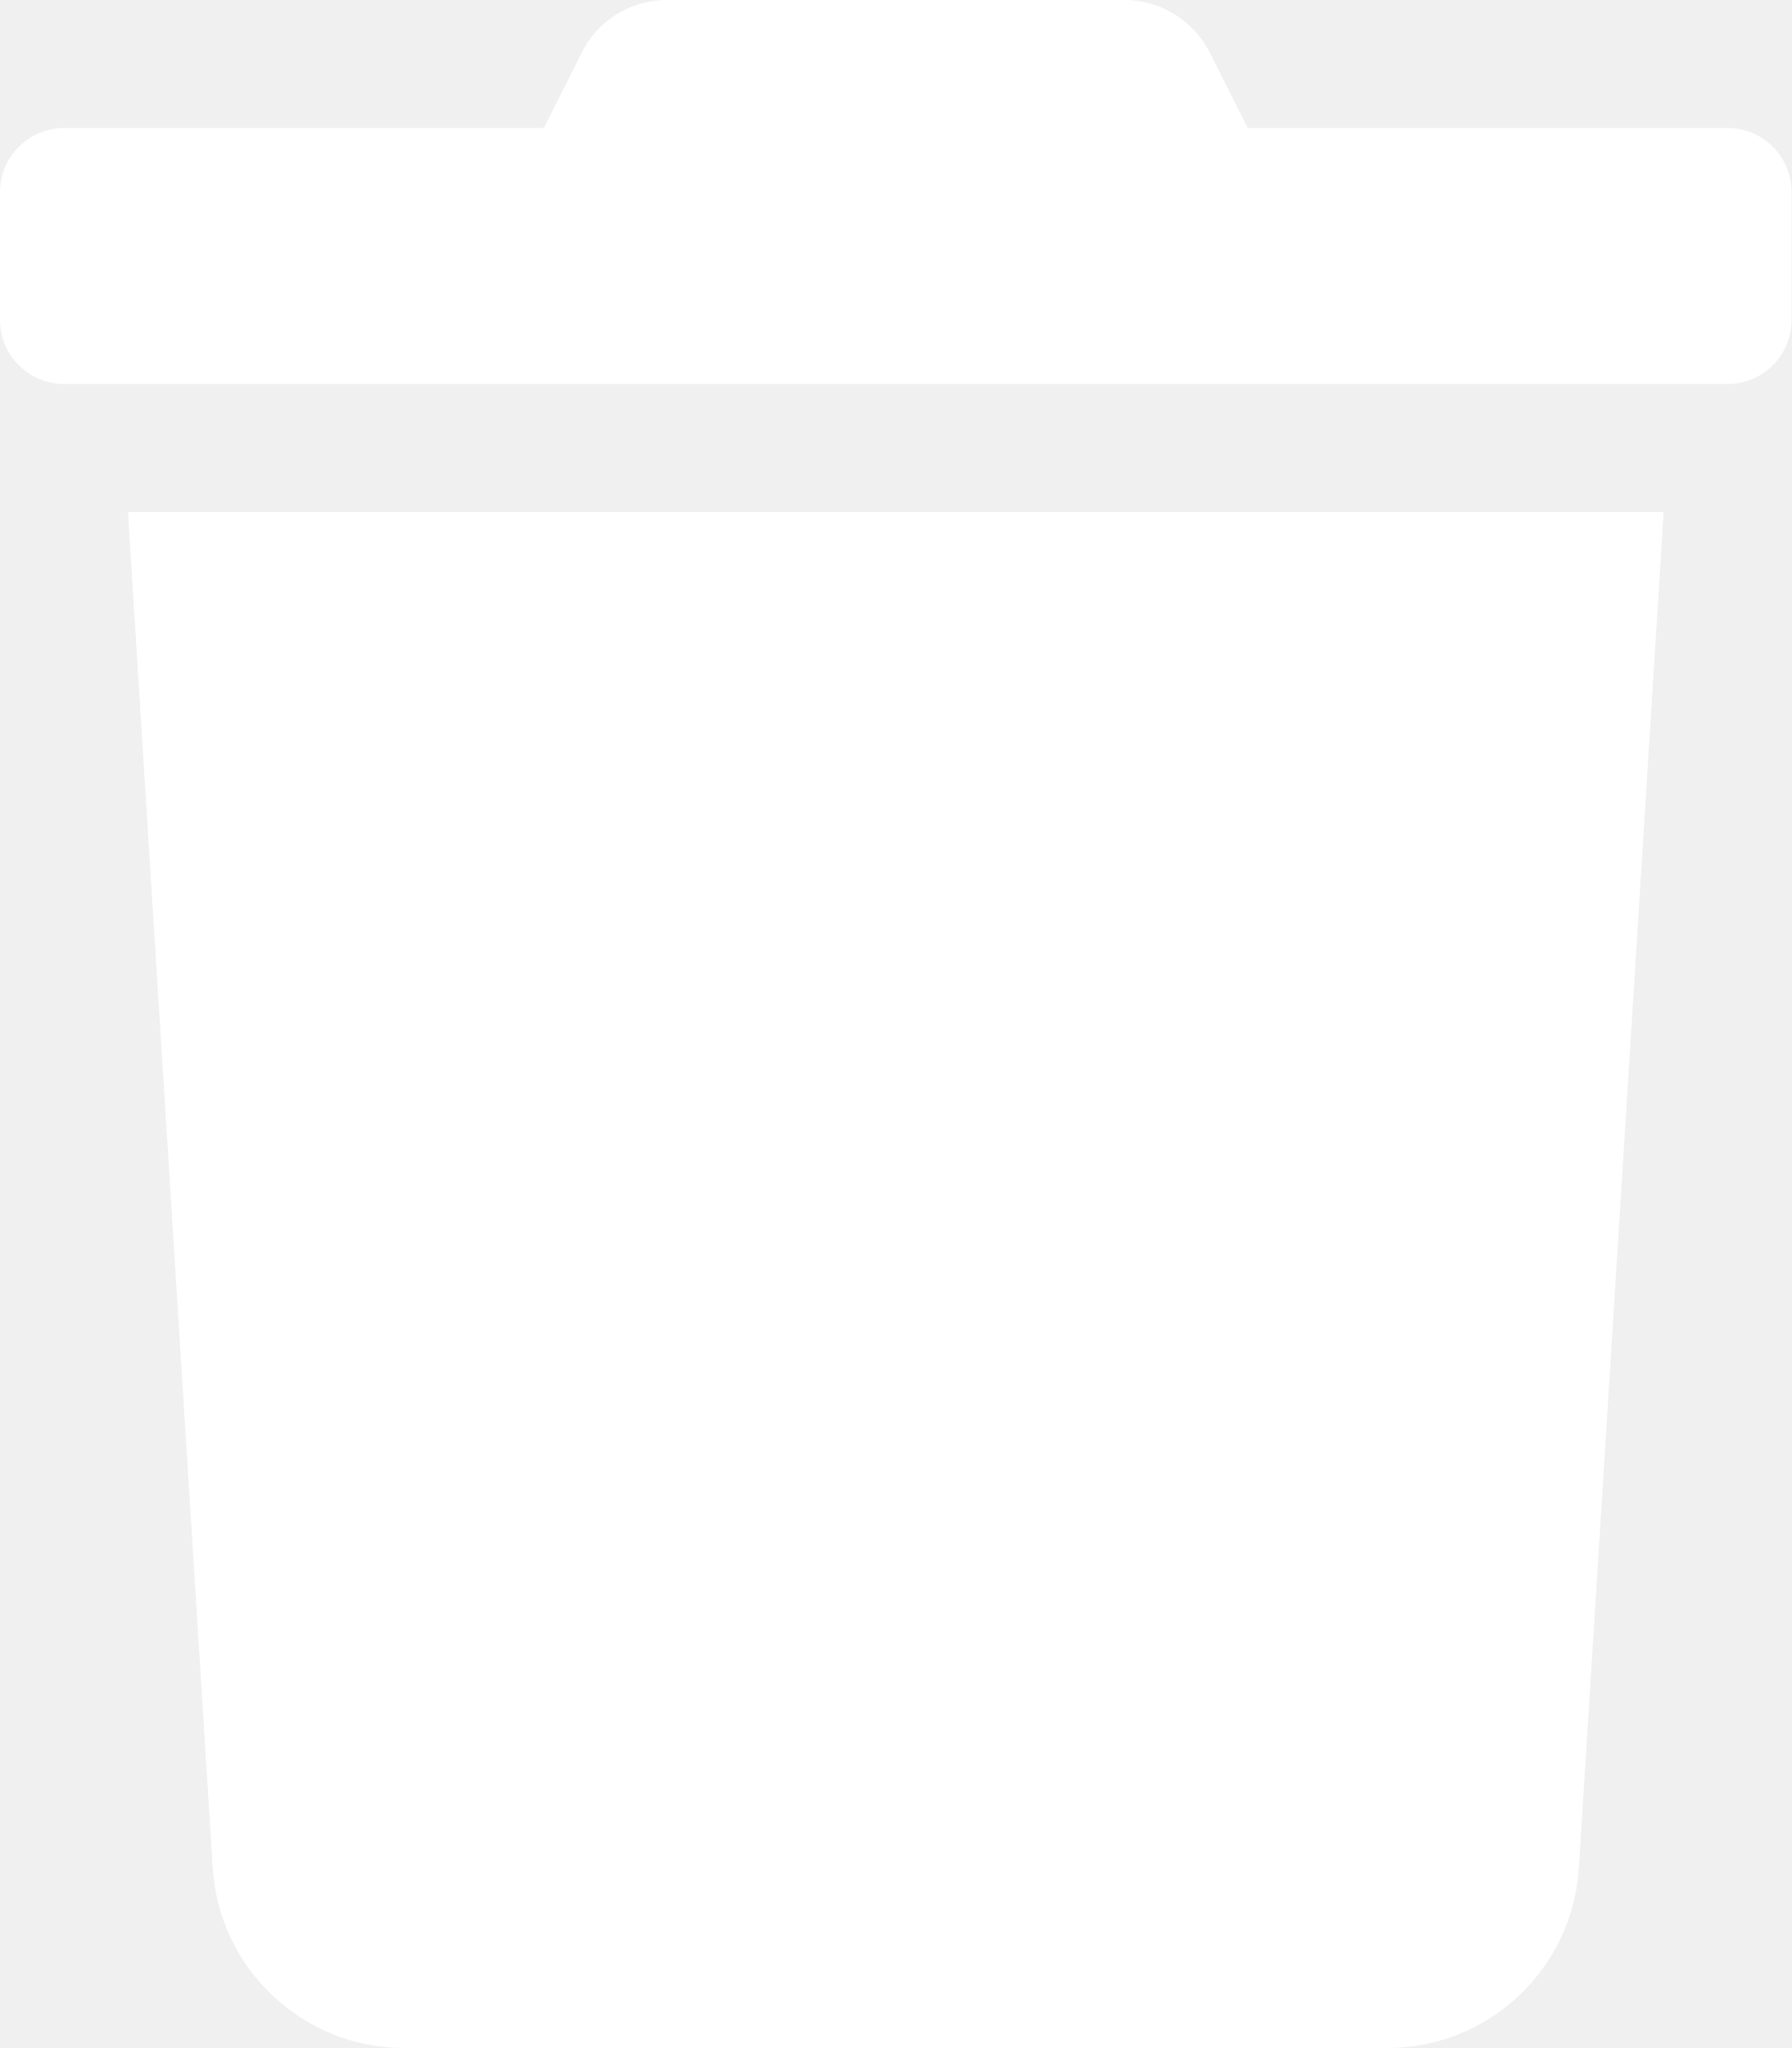
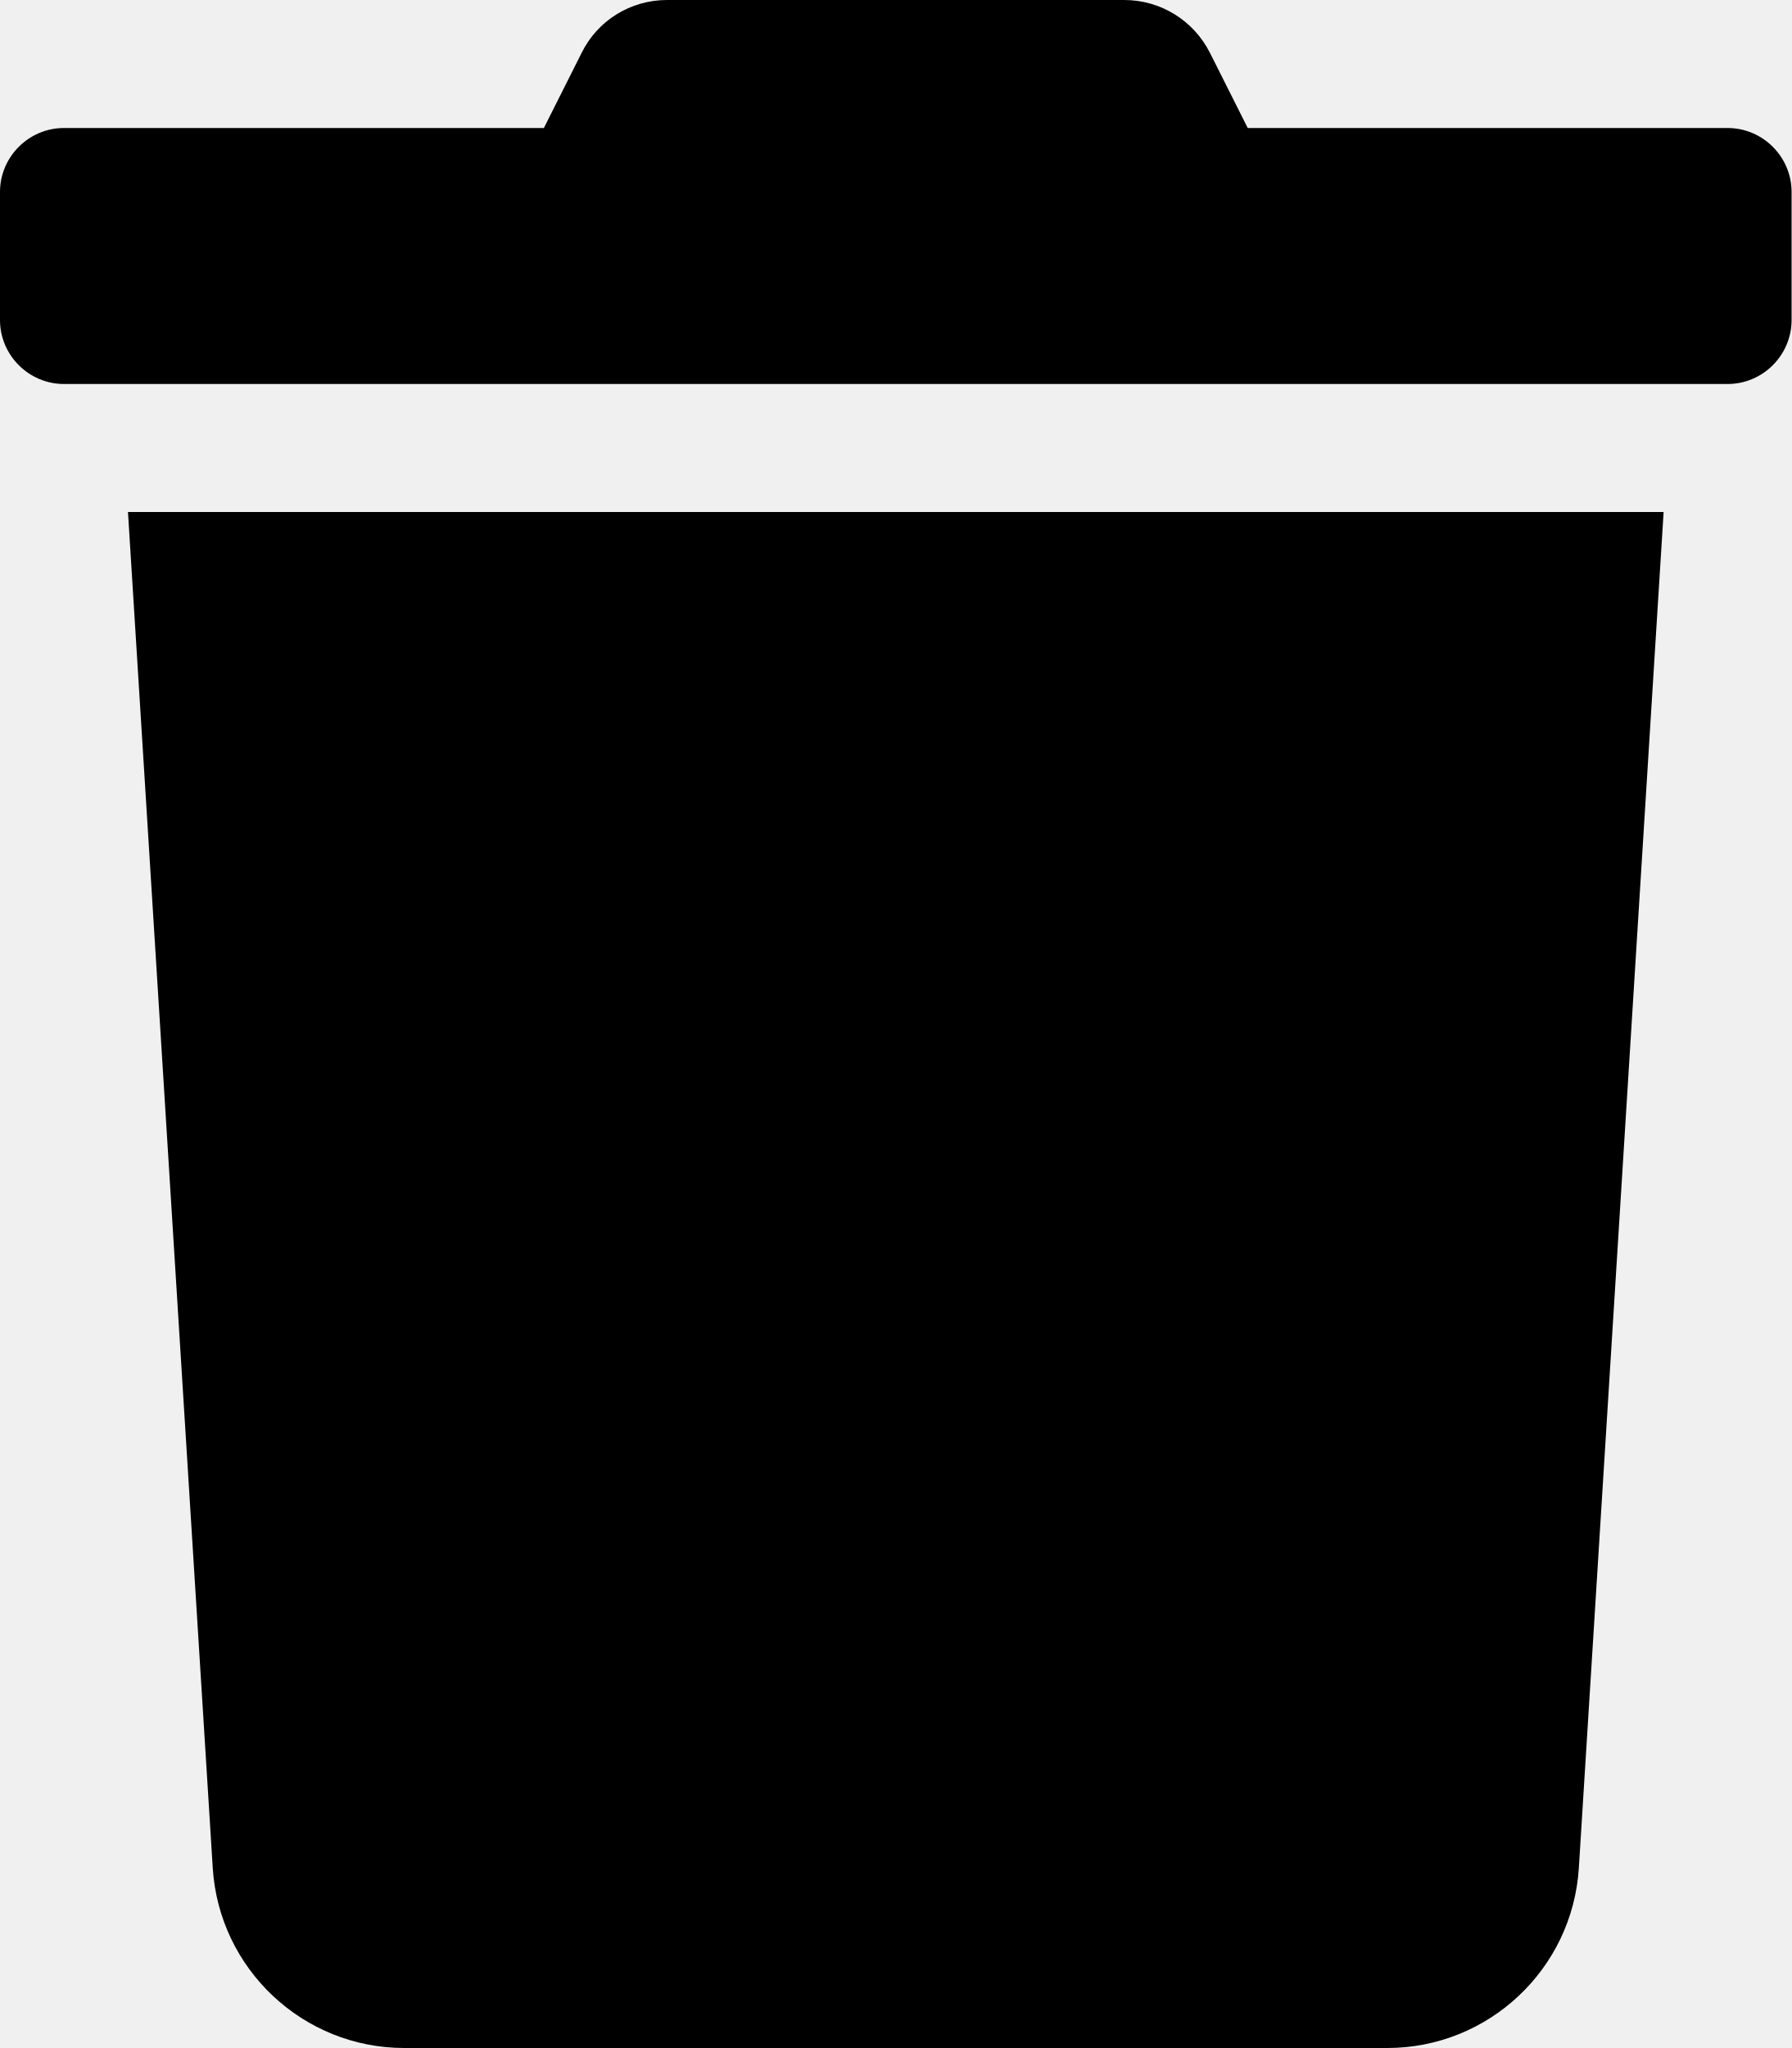
<svg xmlns="http://www.w3.org/2000/svg" version="1.1" id="Layer_1" focusable="false" x="0px" y="0px" viewBox="0 0 448 512" style="enable-background:new 0 0 448 512;" xml:space="preserve">
-   <style type="text/css">
- 	.st0{fill:#FFFFFF;}
- </style>
-   <path class="st0" d="M432,32H312l-9.4-18.7C298.5,5.1,290.2,0,281.1,0H166.8c-9.1,0-17.4,5.1-21.4,13.3L136,32H16  C7.2,32,0,39.2,0,48v32c0,8.8,7.2,16,16,16h416c8.8,0,16-7.2,16-16V48C448,39.2,440.8,32,432,32z M53.2,467  c1.6,25.3,22.6,45,47.9,45h245.8c25.3,0,46.3-19.7,47.9-45L416,128H32L53.2,467z" />
+   <path d="M432,32H312l-9.4-18.7C298.5,5.1,290.2,0,281.1,0H166.8c-9.1,0-17.4,5.1-21.4,13.3L136,32H16C7.2,32,0,39.2,0,48v32  c0,8.8,7.2,16,16,16h416c8.8,0,16-7.2,16-16V48C448,39.2,440.8,32,432,32z M53.2,467c1.6,25.3,22.6,45,47.9,45h245.8  c25.3,0,46.3-19.7,47.9-45L416,128H32L53.2,467z" />
</svg>
